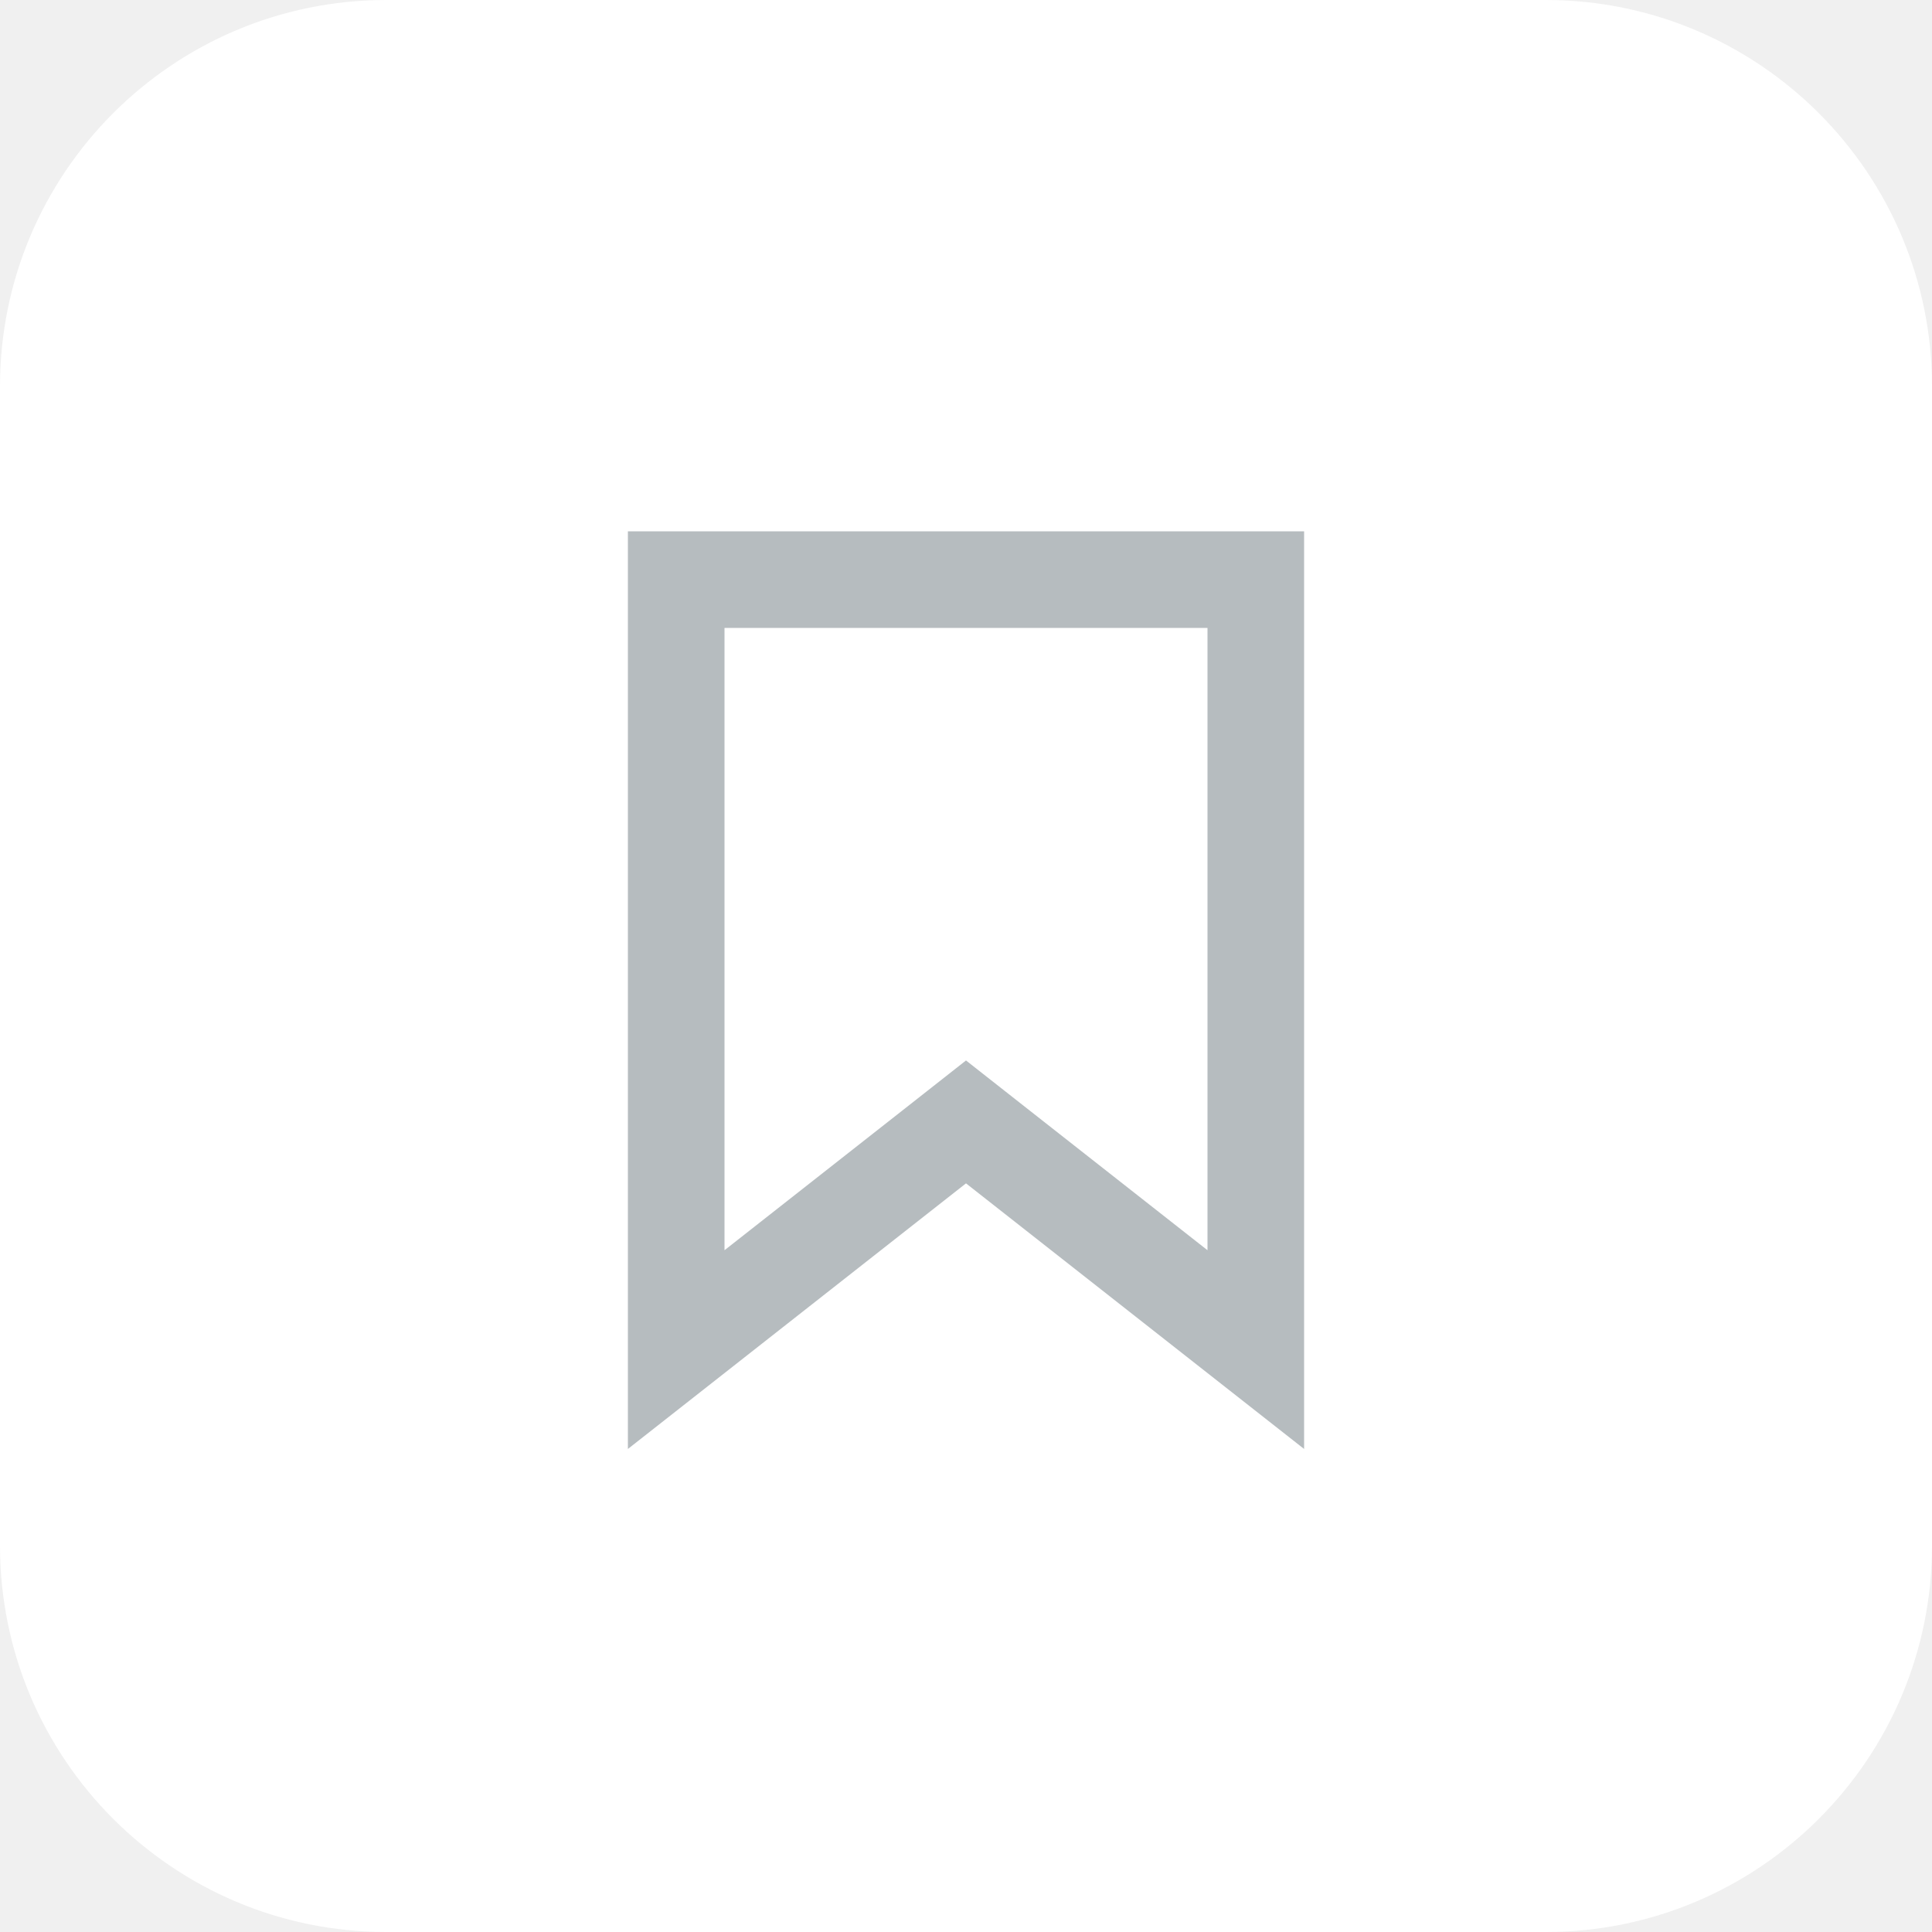
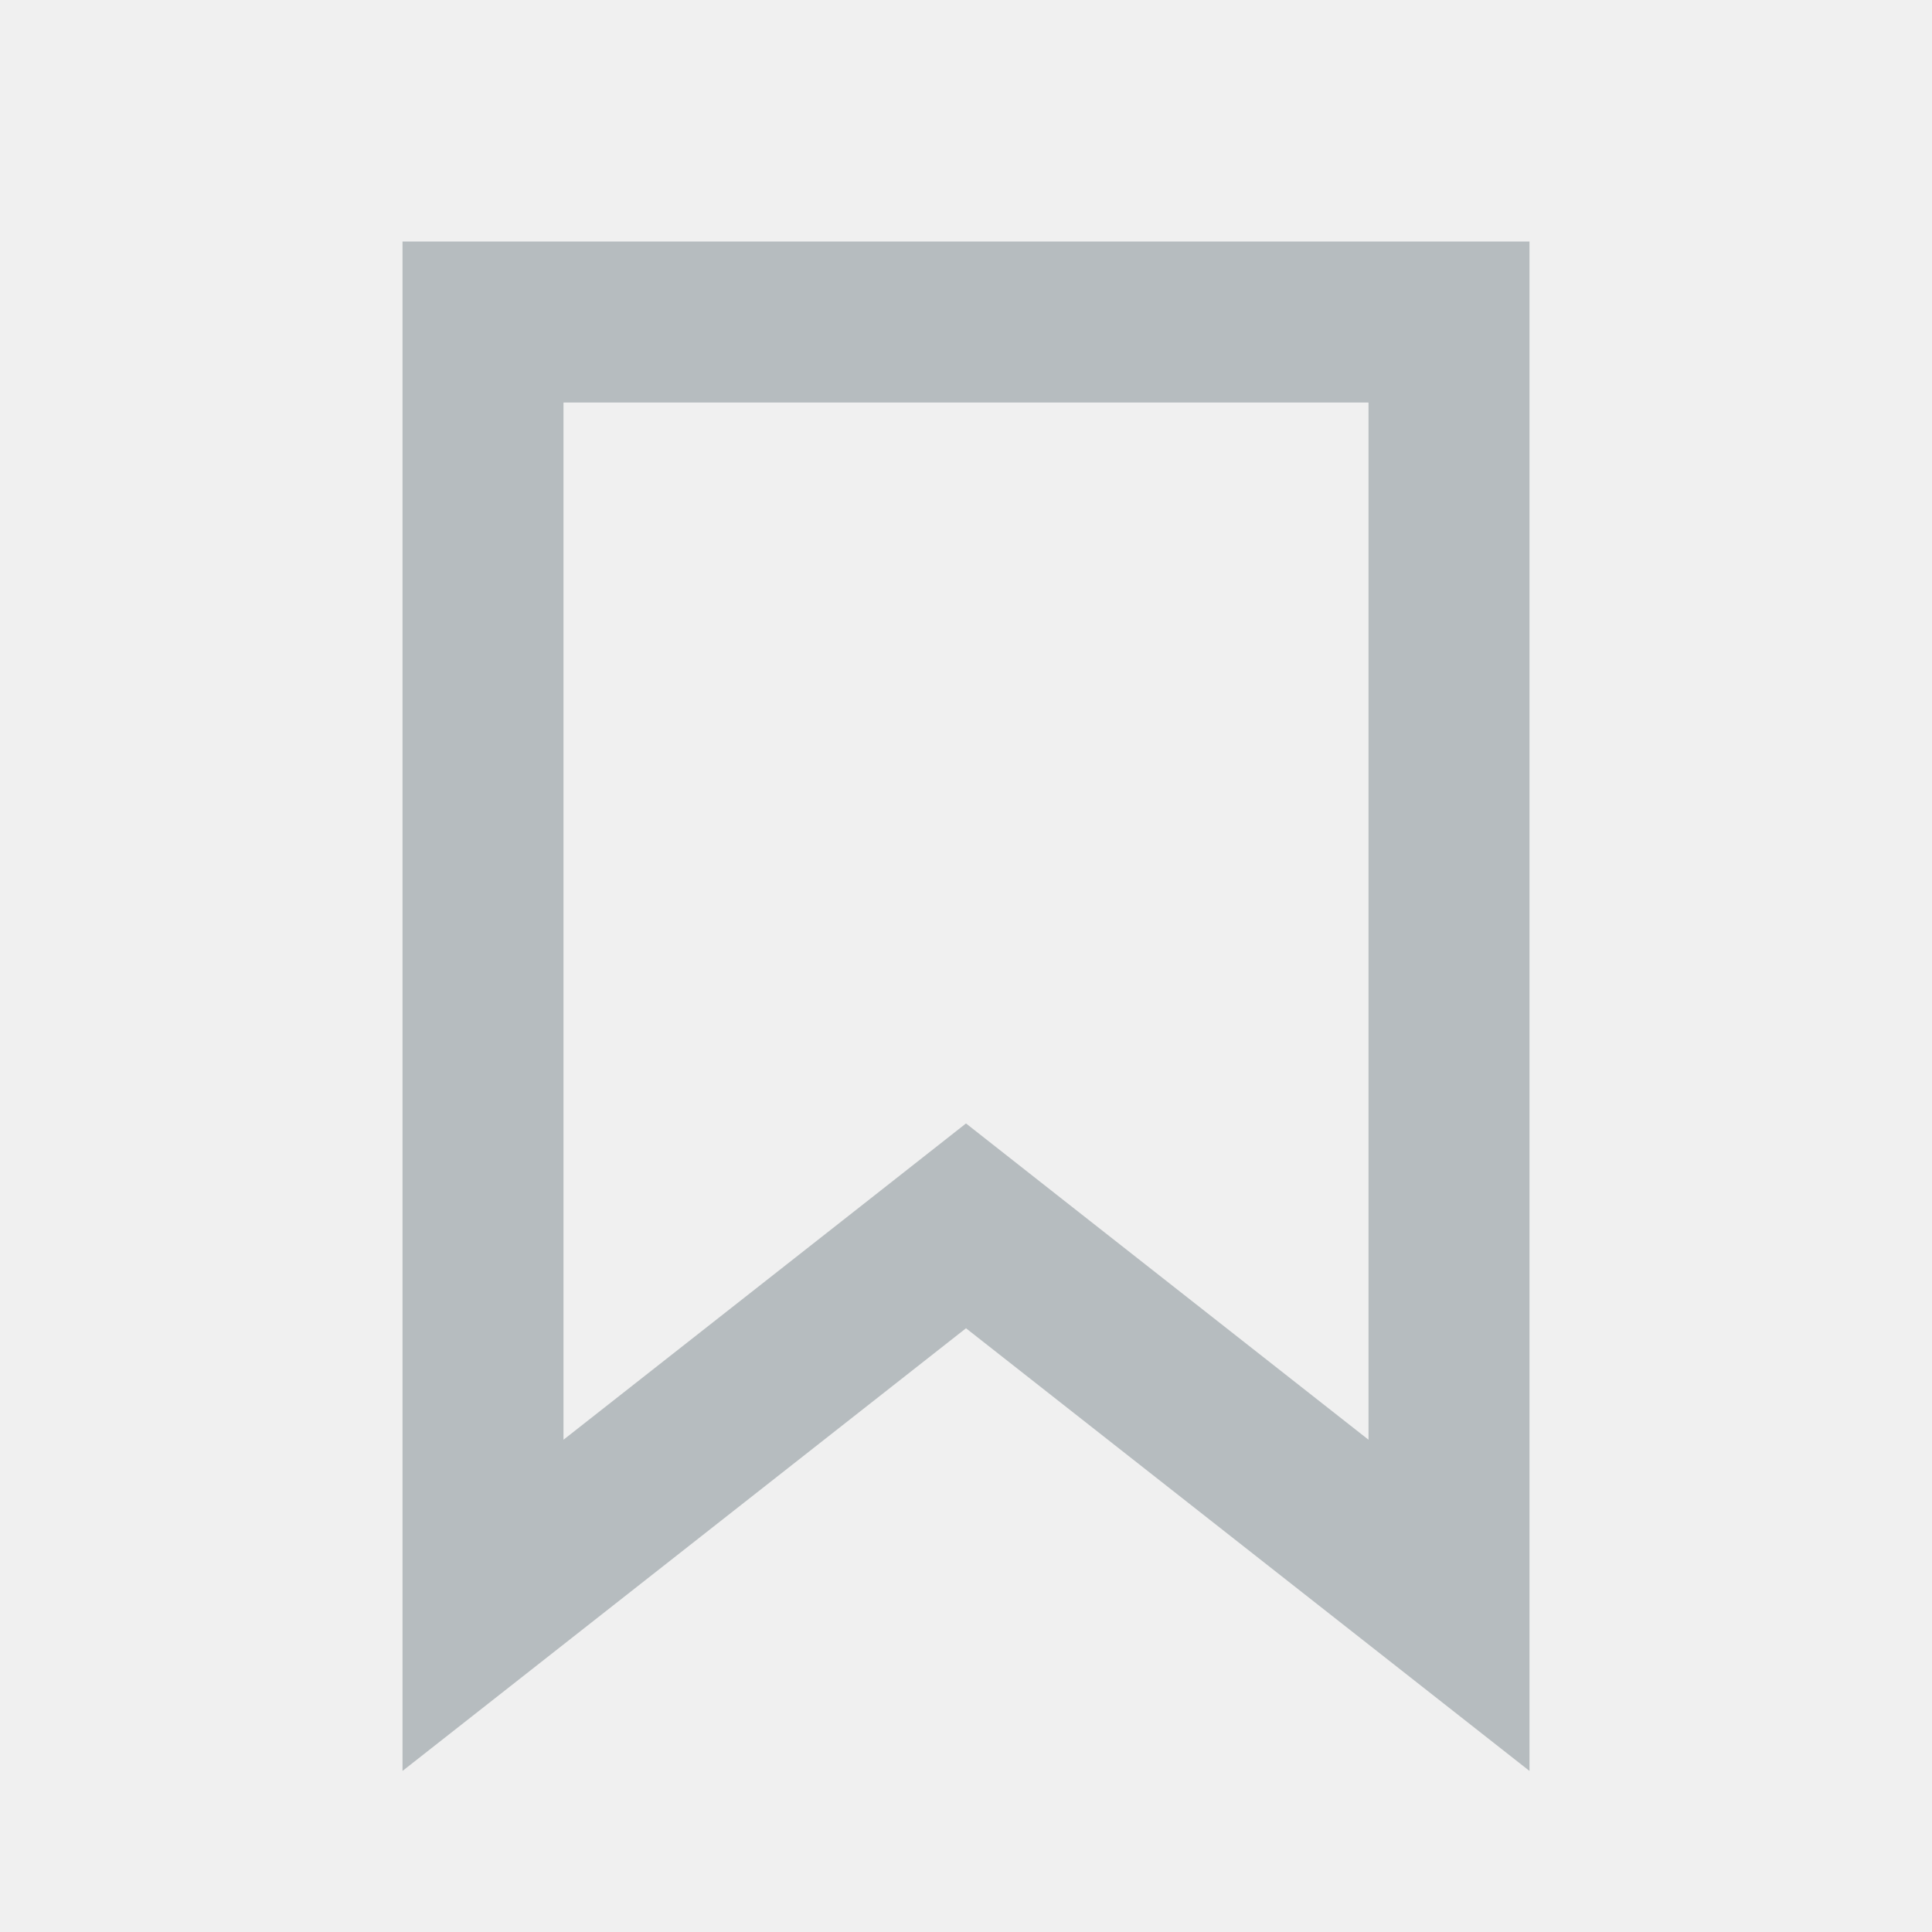
- <svg xmlns="http://www.w3.org/2000/svg" width="40" height="40" viewBox="0 0 40 40" fill="none">
-   <rect width="40" height="40" rx="8" fill="white" />
-   <path d="M19.382 23.714L14 27.942V12L26 12V27.942L20.618 23.714L20 23.228L19.382 23.714Z" stroke="#B6BCBF" stroke-width="2" />
+ <svg xmlns="http://www.w3.org/2000/svg" width="24" height="24" viewBox="0 0 24 24" fill="none">
+   <path d="M11.382 15.714L6 19.942V4L18 4V19.942L12.618 15.714L12 15.228L11.382 15.714Z" stroke="#B6BCBF" stroke-width="2" />
</svg>
